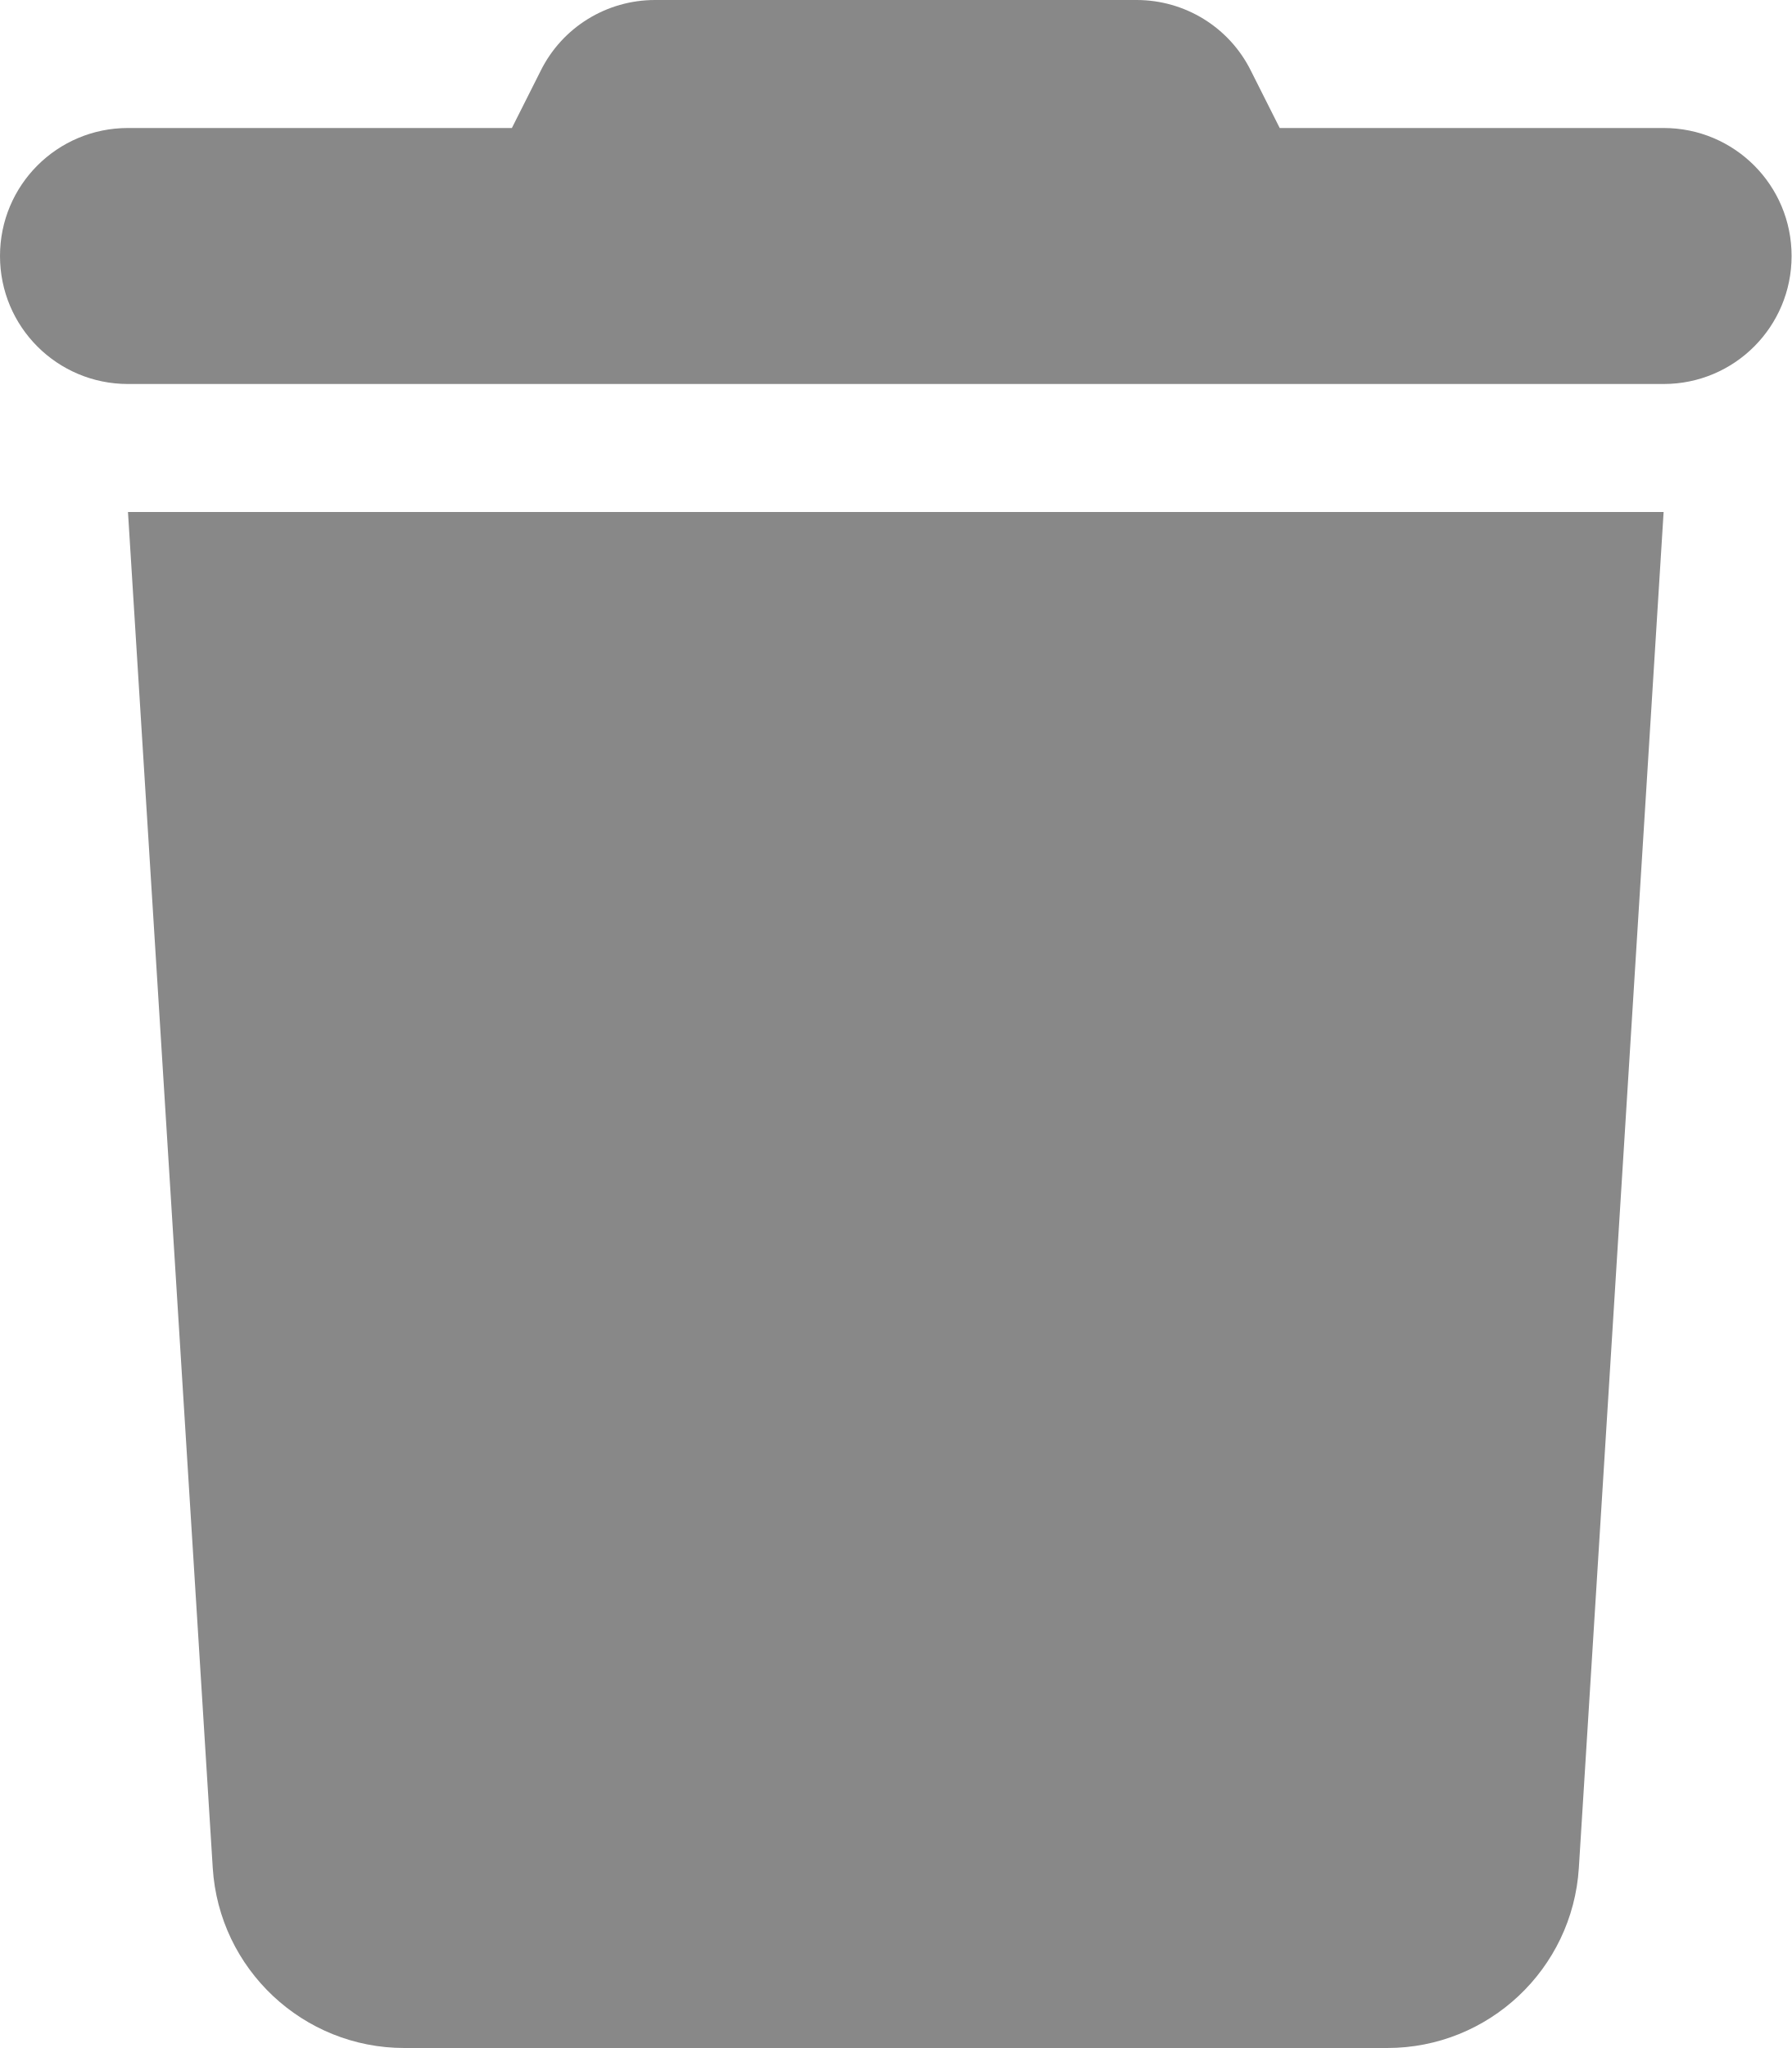
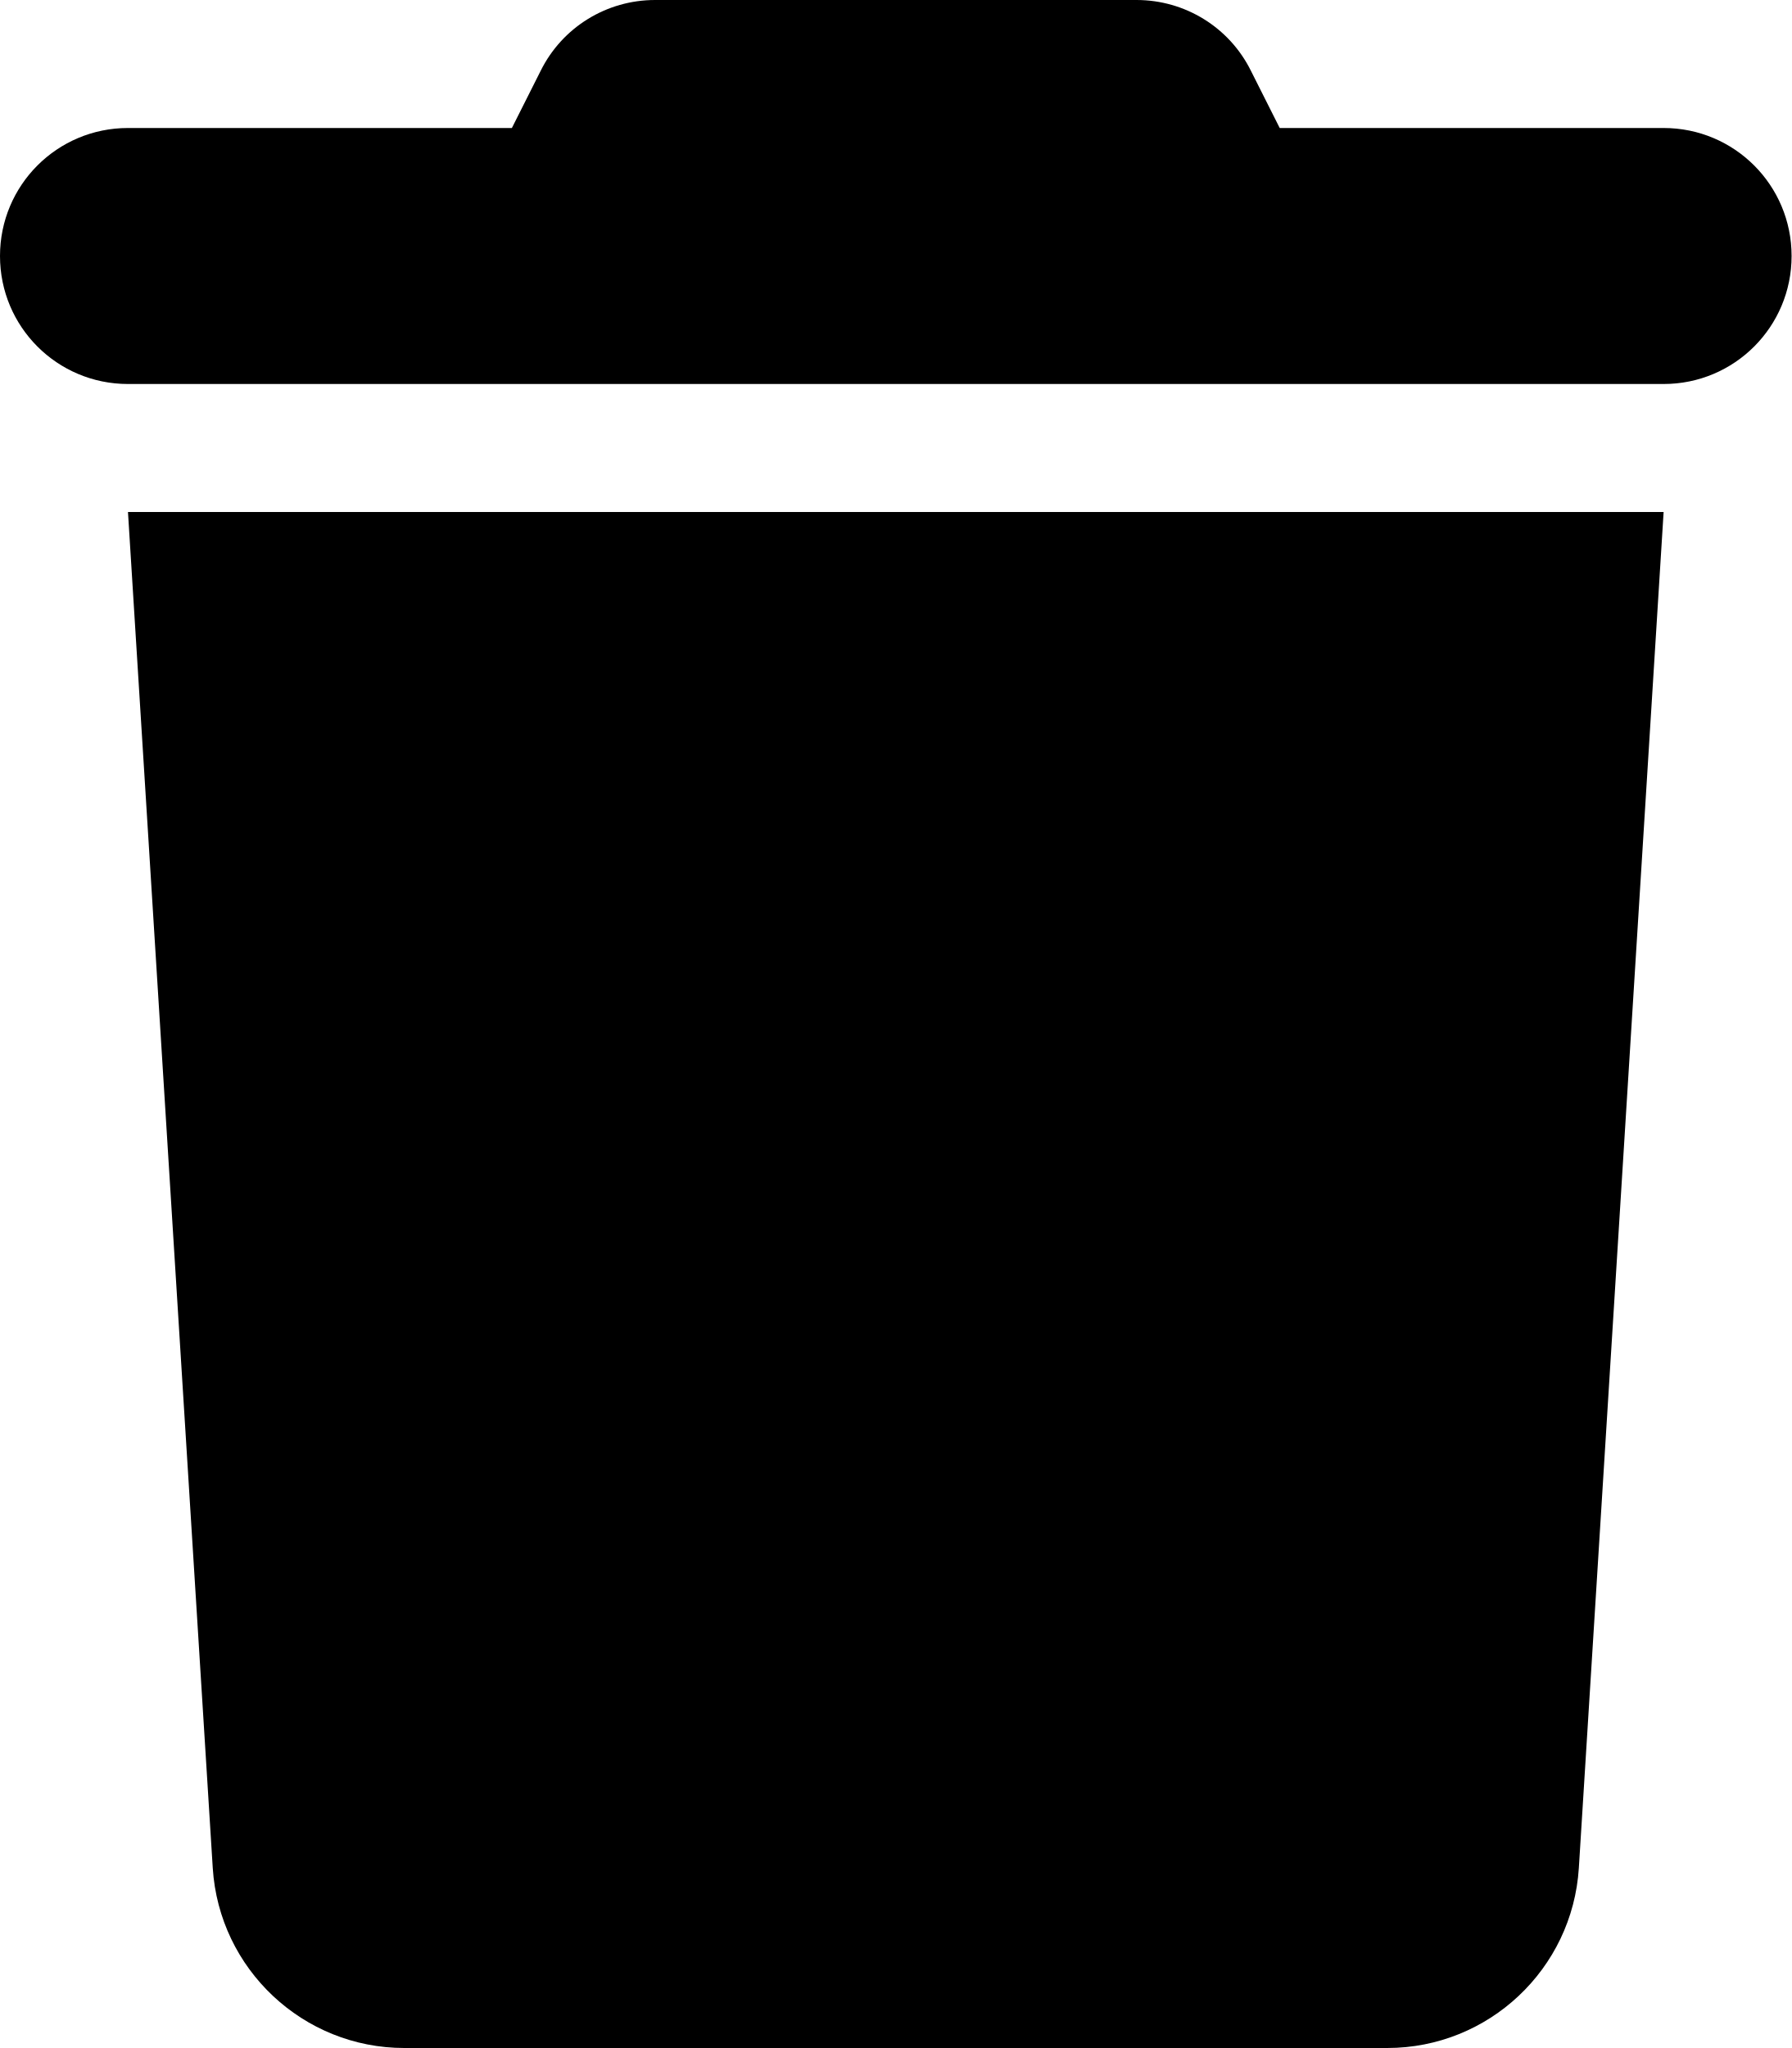
<svg xmlns="http://www.w3.org/2000/svg" viewBox="0 0 448 512">
-   <path fill="#888" d="M135.2 17.7L128 32H32C14.3 32 0 46.3 0 64S14.3 96 32 96H416c17.7 0 32-14.3 32-32s-14.3-32-32-32H320l-7.2-14.3C307.4 6.8 296.3 0 284.2 0H163.8c-12.1 0-23.2 6.8-28.6 17.7zM416 128H32L53.2 467c1.6 25.3 22.6 45 47.9 45H346.9c25.3 0 46.3-19.7 47.9-45L416 128z" />
+   <path d="M135.2 17.7L128 32H32C14.3 32 0 46.3 0 64S14.3 96 32 96H416c17.7 0 32-14.3 32-32s-14.3-32-32-32H320l-7.2-14.3C307.4 6.8 296.3 0 284.2 0H163.8c-12.1 0-23.2 6.8-28.6 17.7zM416 128H32L53.2 467c1.6 25.3 22.6 45 47.9 45H346.9c25.3 0 46.3-19.7 47.9-45L416 128z" />
</svg>
